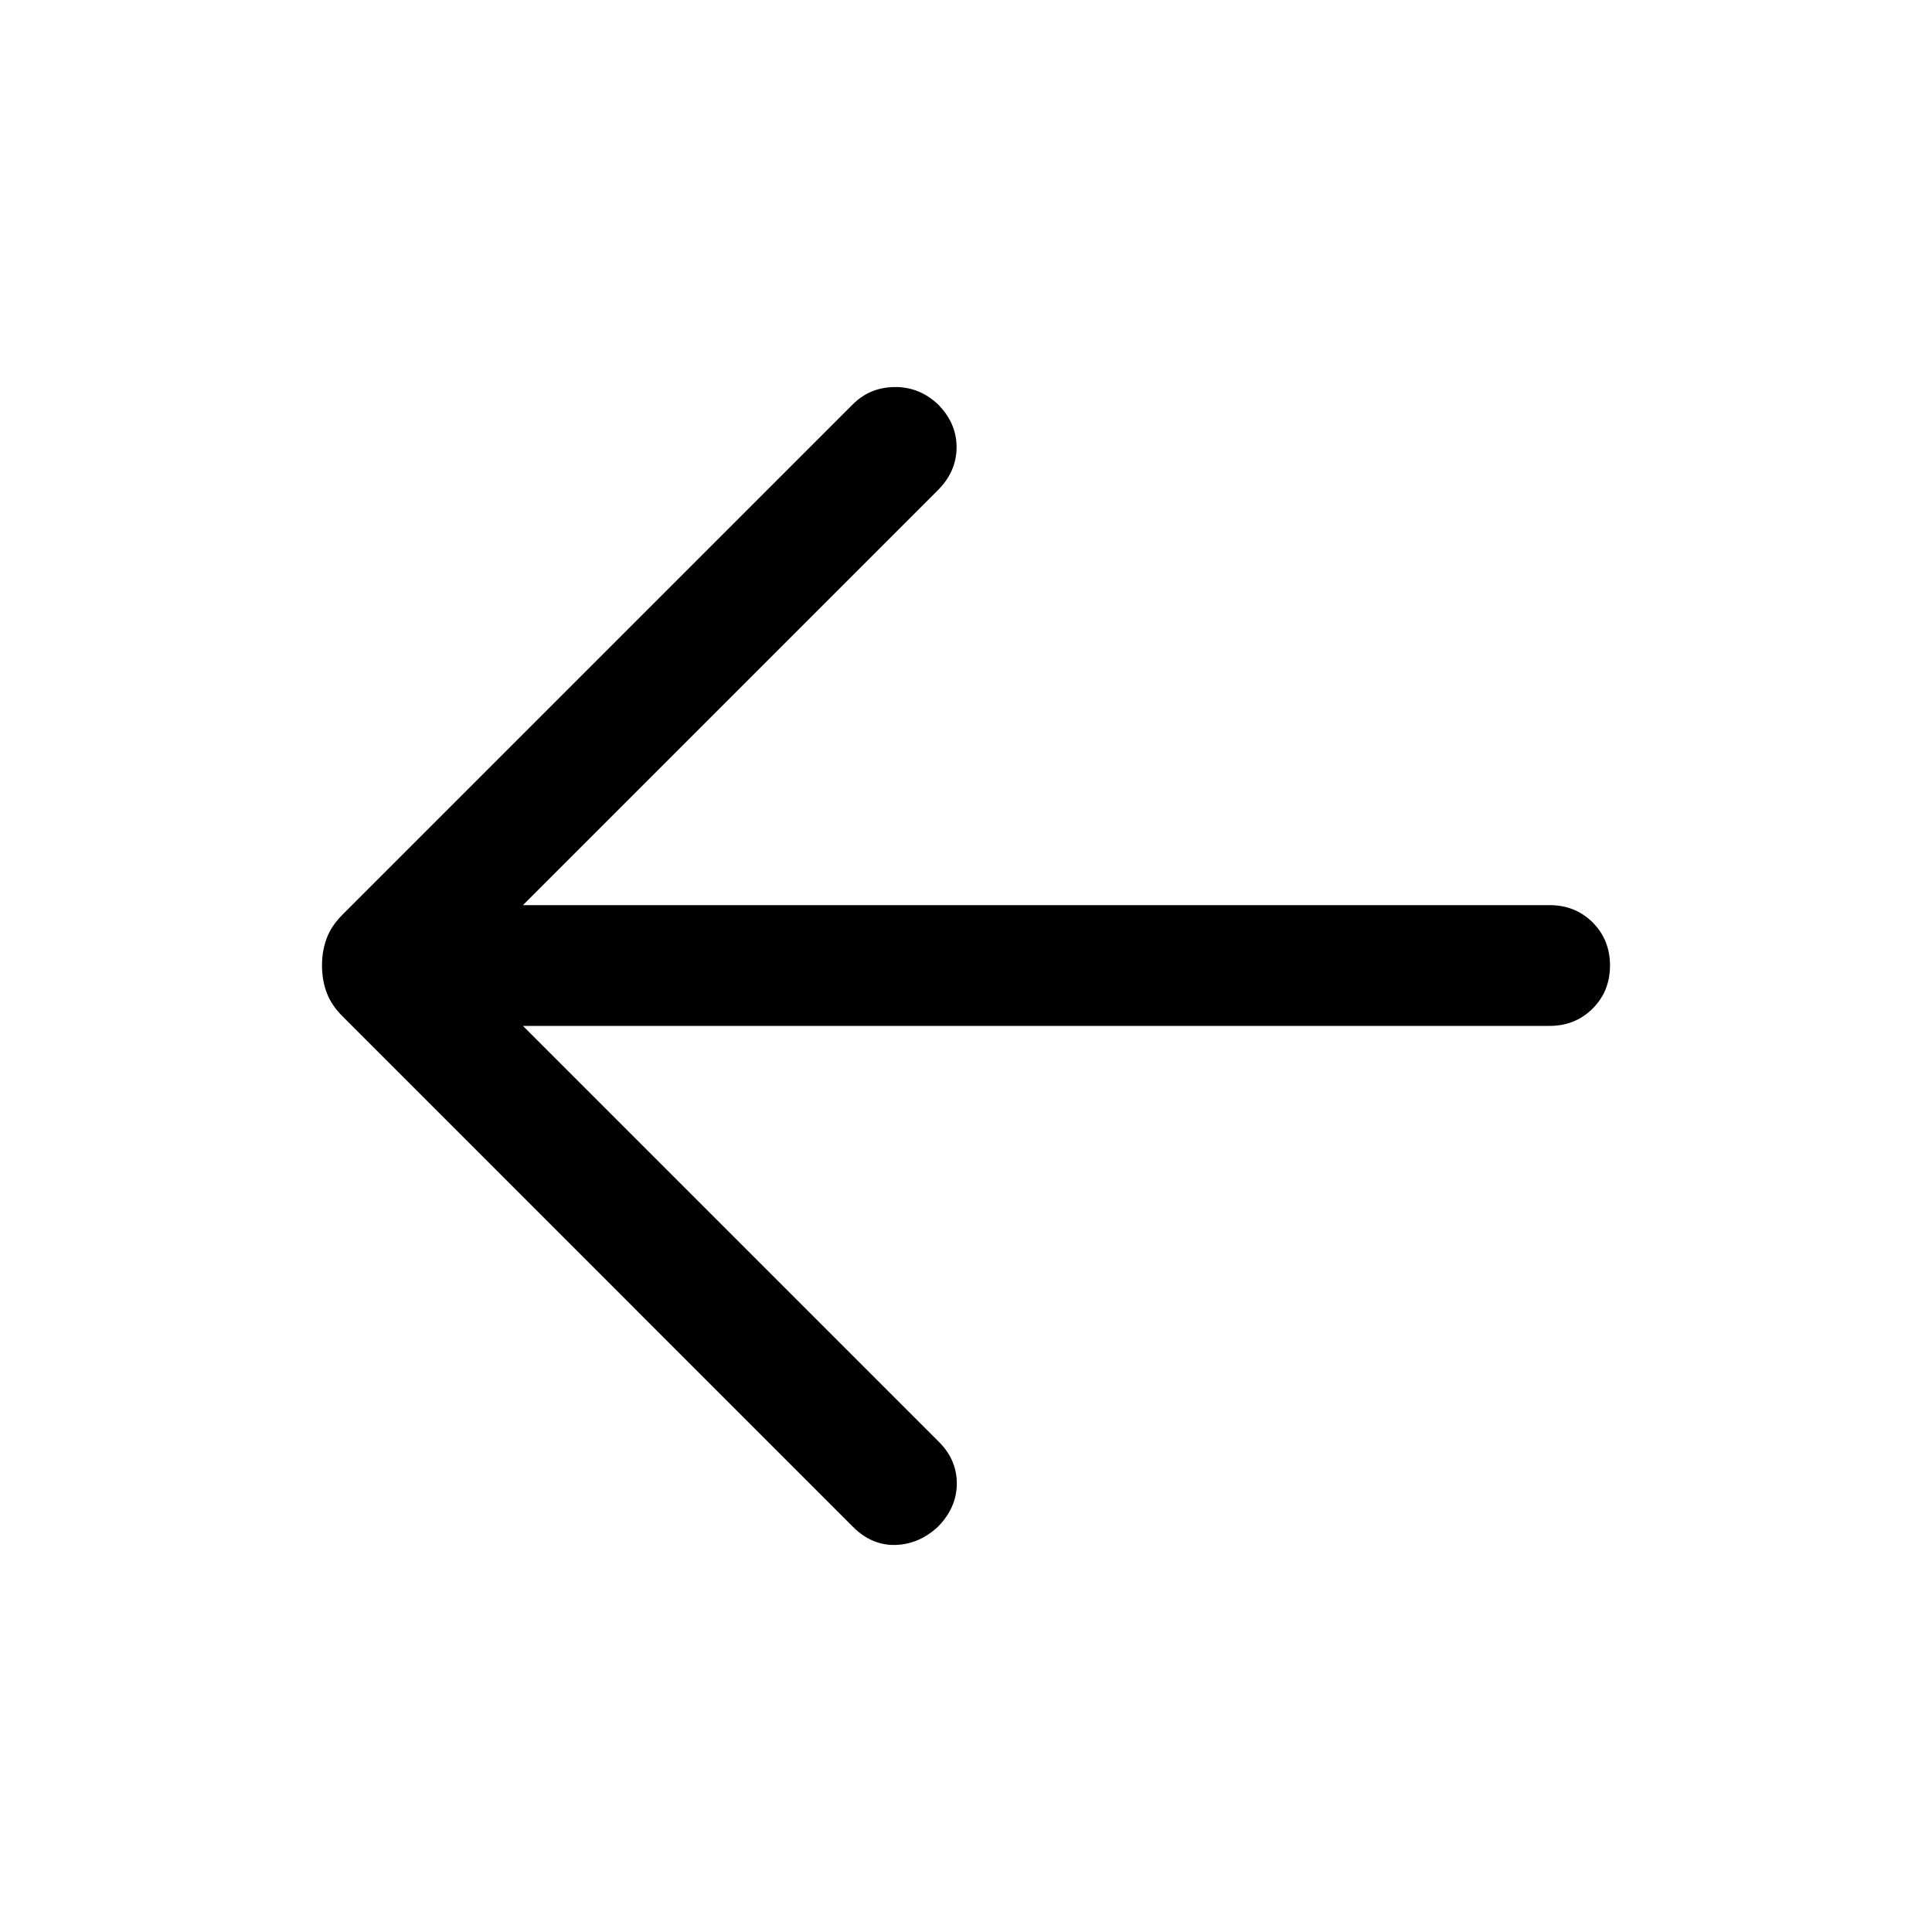
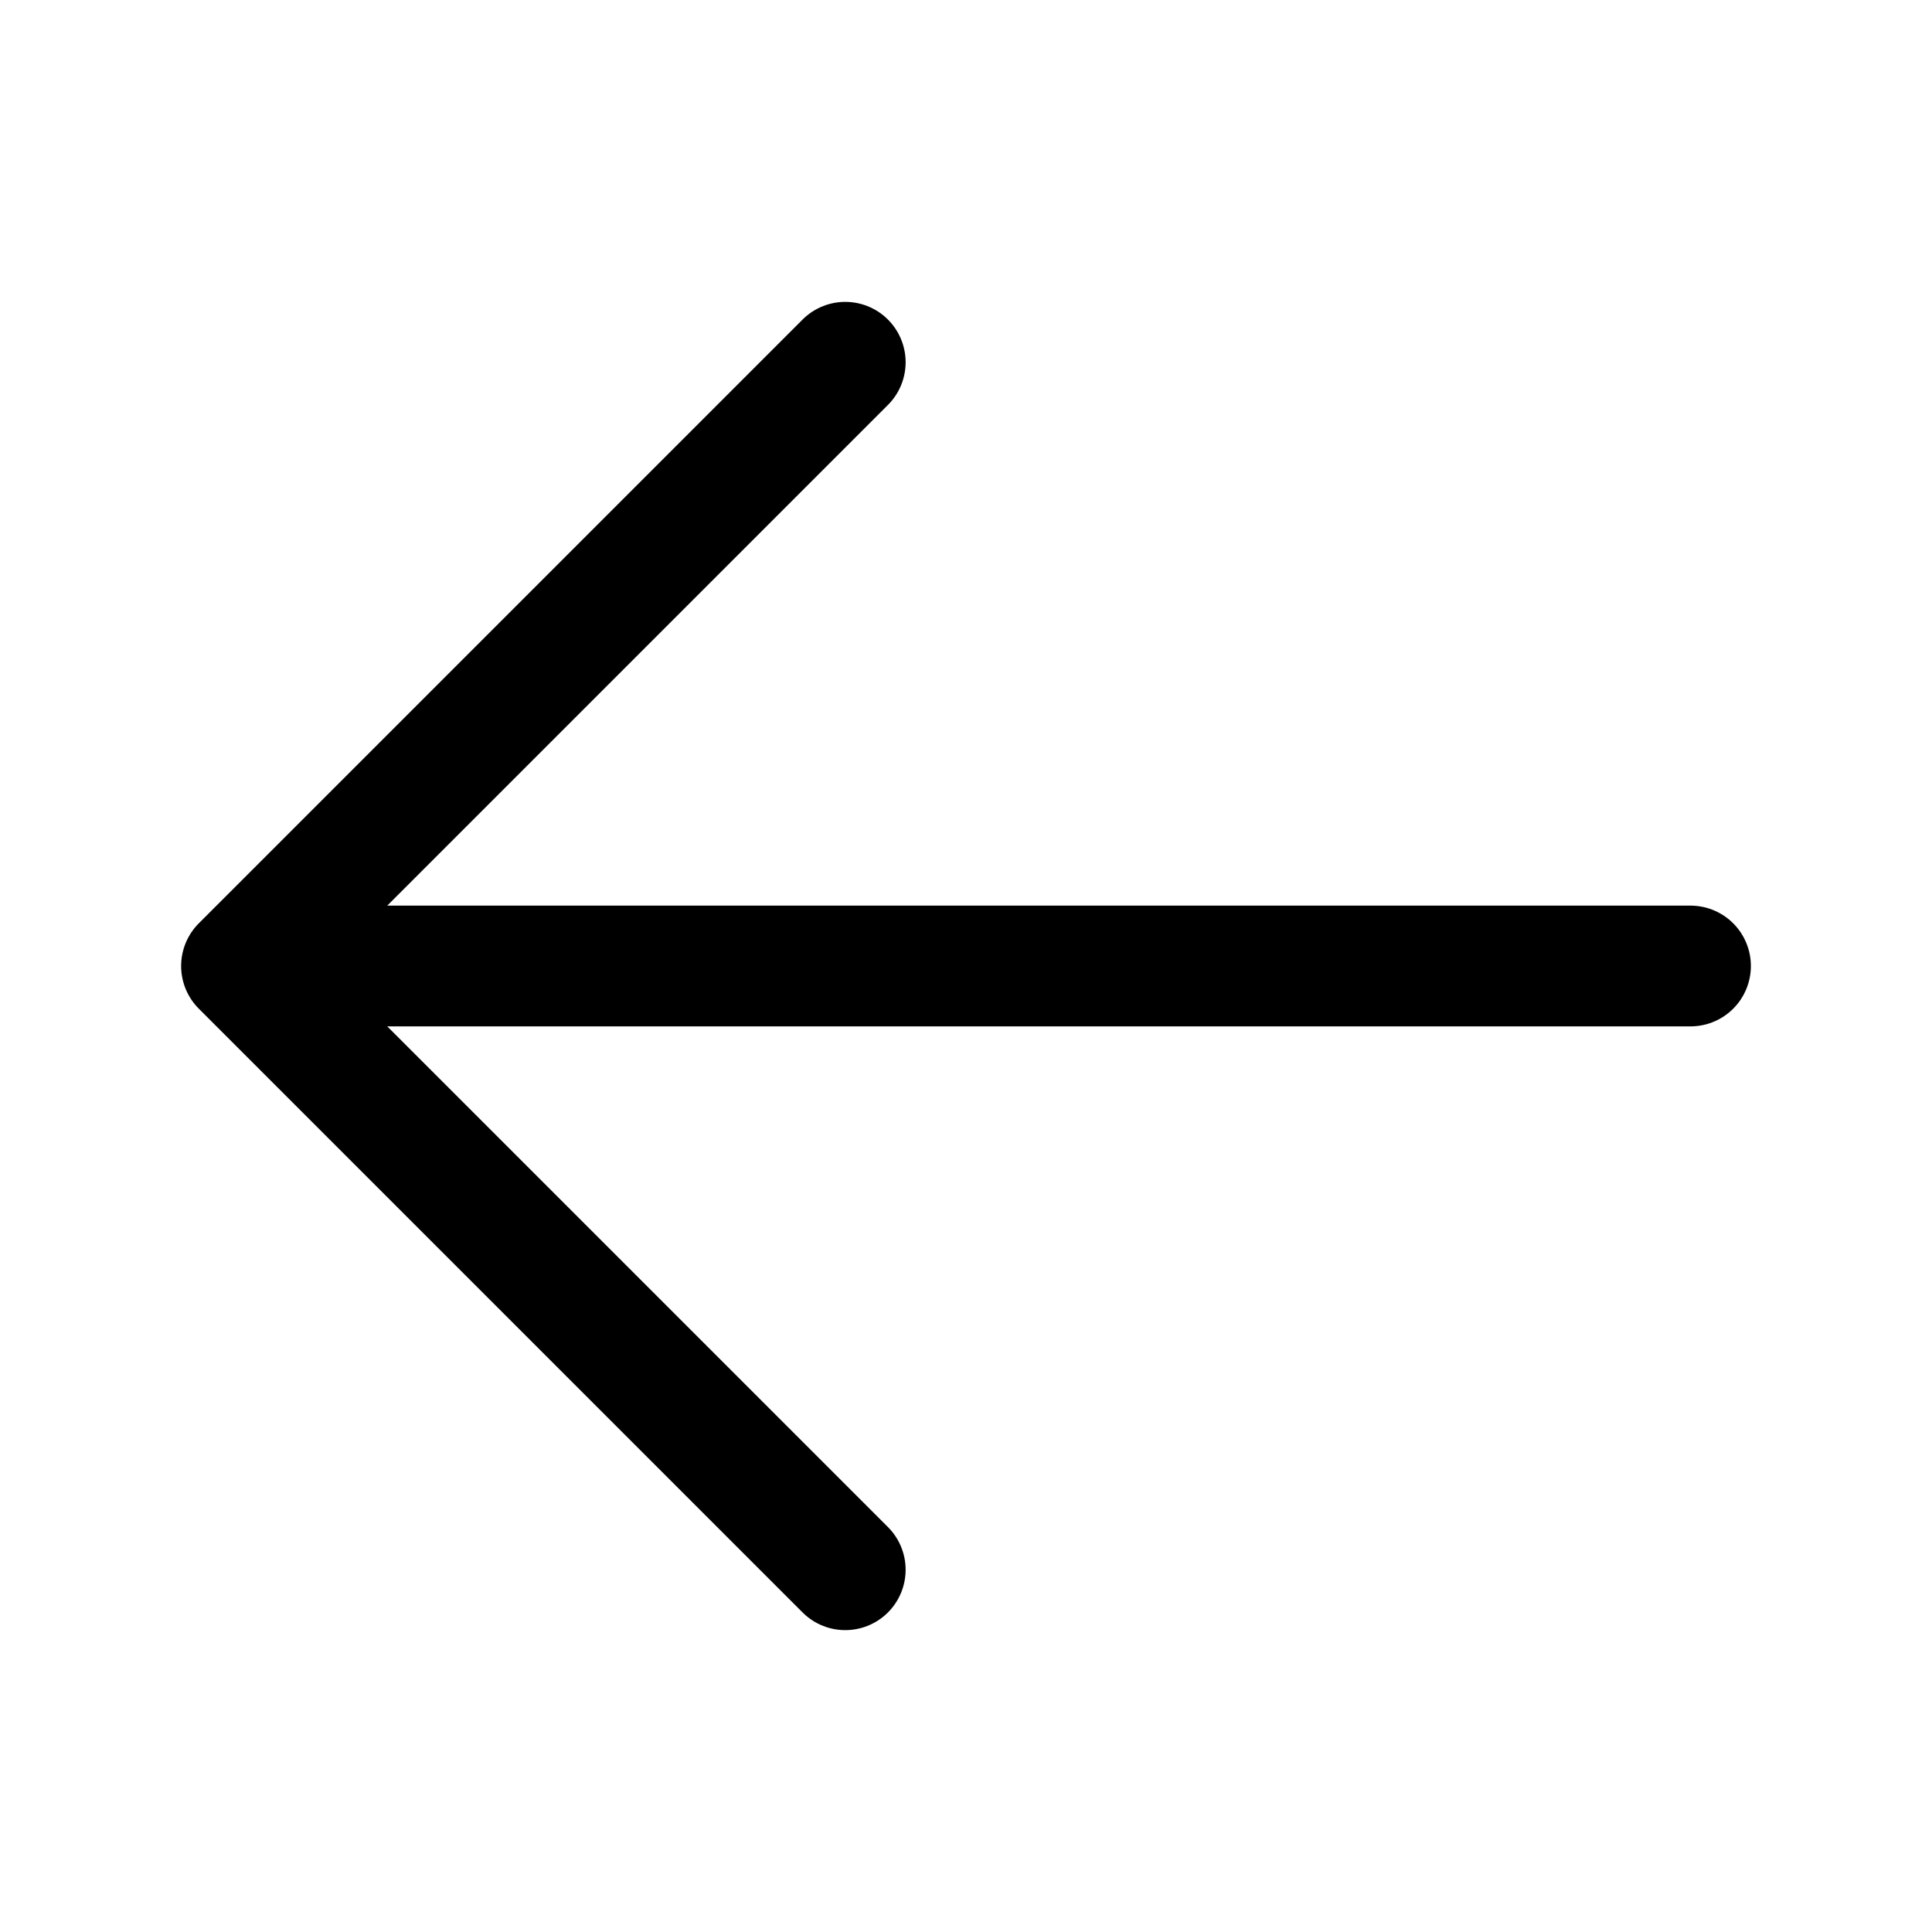
- <svg xmlns="http://www.w3.org/2000/svg" viewBox="0 0 24 24">
-   <path d="M6.496 12.744L11.665 17.913C11.814 18.062 11.887 18.236 11.886 18.435C11.883 18.634 11.805 18.811 11.65 18.967C11.495 19.111 11.319 19.186 11.123 19.192C10.927 19.197 10.751 19.122 10.596 18.967L4.256 12.626C4.162 12.533 4.096 12.434 4.058 12.33C4.019 12.226 4 12.114 4 11.994C4 11.873 4.019 11.761 4.058 11.657C4.096 11.553 4.162 11.455 4.256 11.361L10.596 5.021C10.735 4.882 10.906 4.811 11.111 4.808C11.315 4.805 11.495 4.876 11.65 5.021C11.805 5.176 11.883 5.354 11.883 5.555C11.883 5.756 11.805 5.935 11.65 6.09L6.496 11.244L19.25 11.244C19.463 11.244 19.641 11.316 19.785 11.459C19.928 11.603 20 11.781 20 11.994C20 12.207 19.928 12.385 19.785 12.528C19.641 12.672 19.463 12.744 19.25 12.744L6.496 12.744Z" />
+ <svg xmlns="http://www.w3.org/2000/svg" fill="none" viewBox="0 0 24 24" stroke-width="1.5" stroke="currentColor" aria-hidden="true" data-slot="icon">
+   <path stroke-linecap="round" stroke-linejoin="round" d="M10.5 19.5 3 12m0 0 7.5-7.5M3 12h18" />
</svg>
